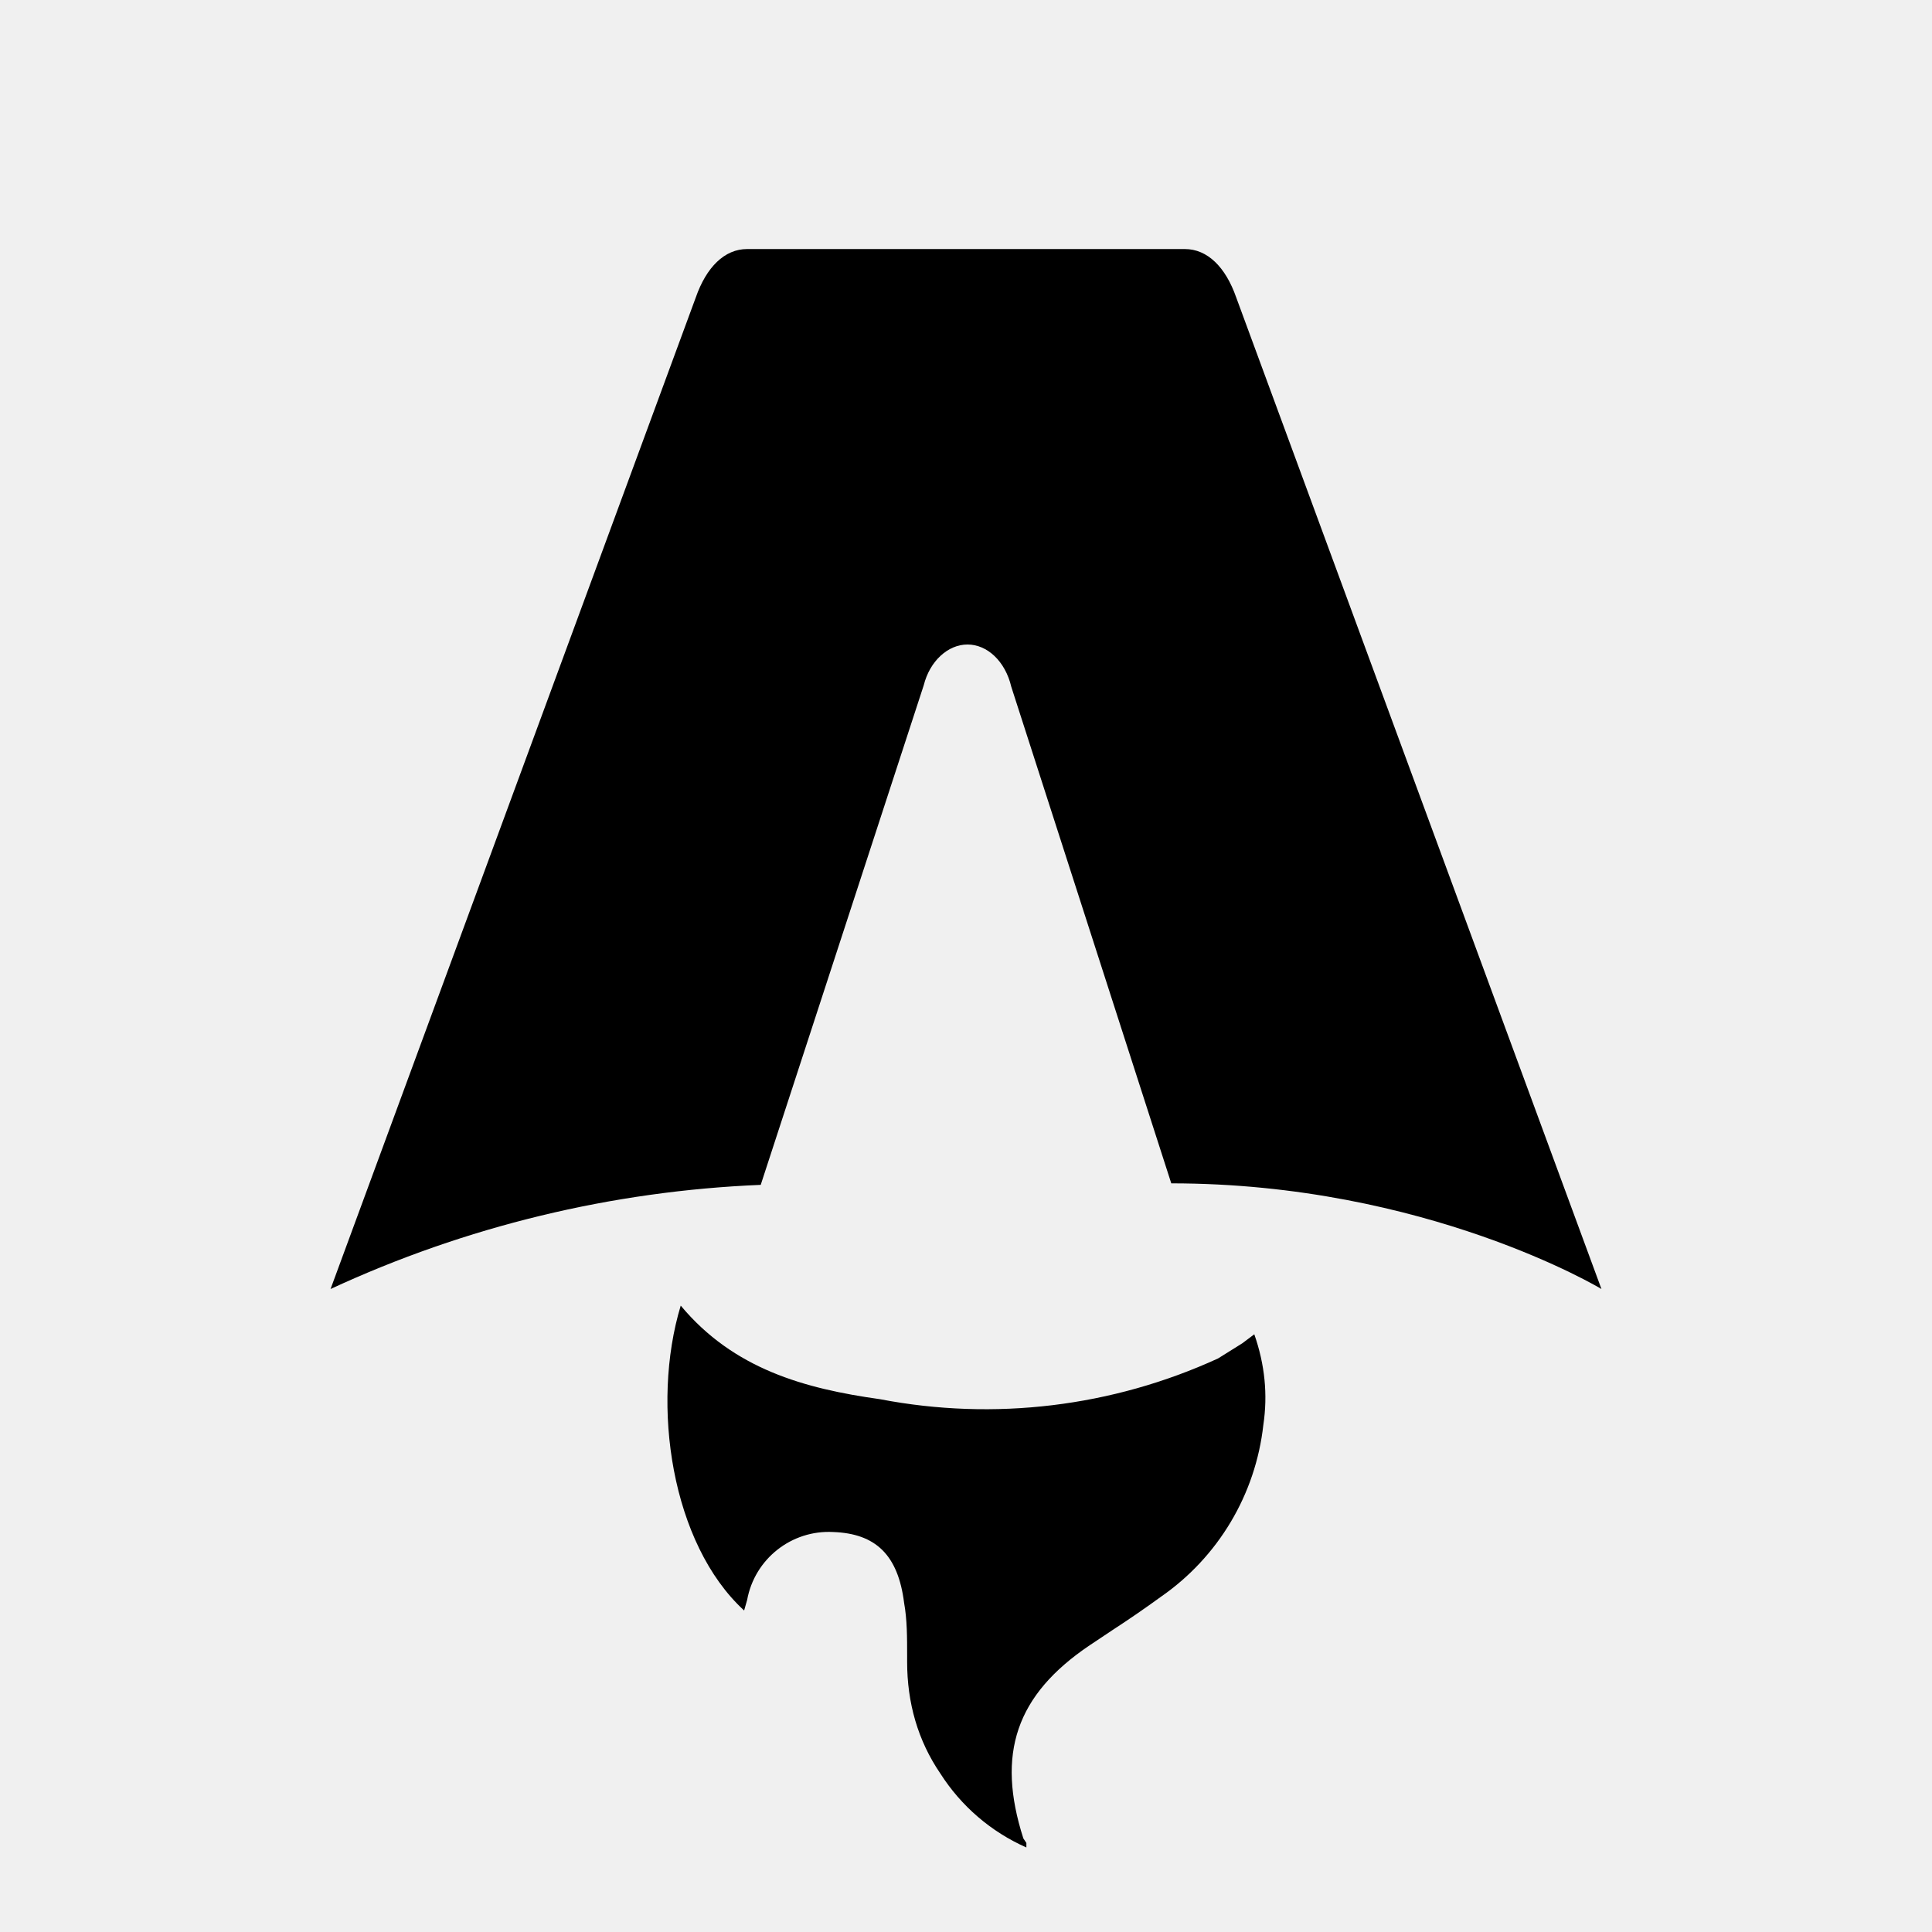
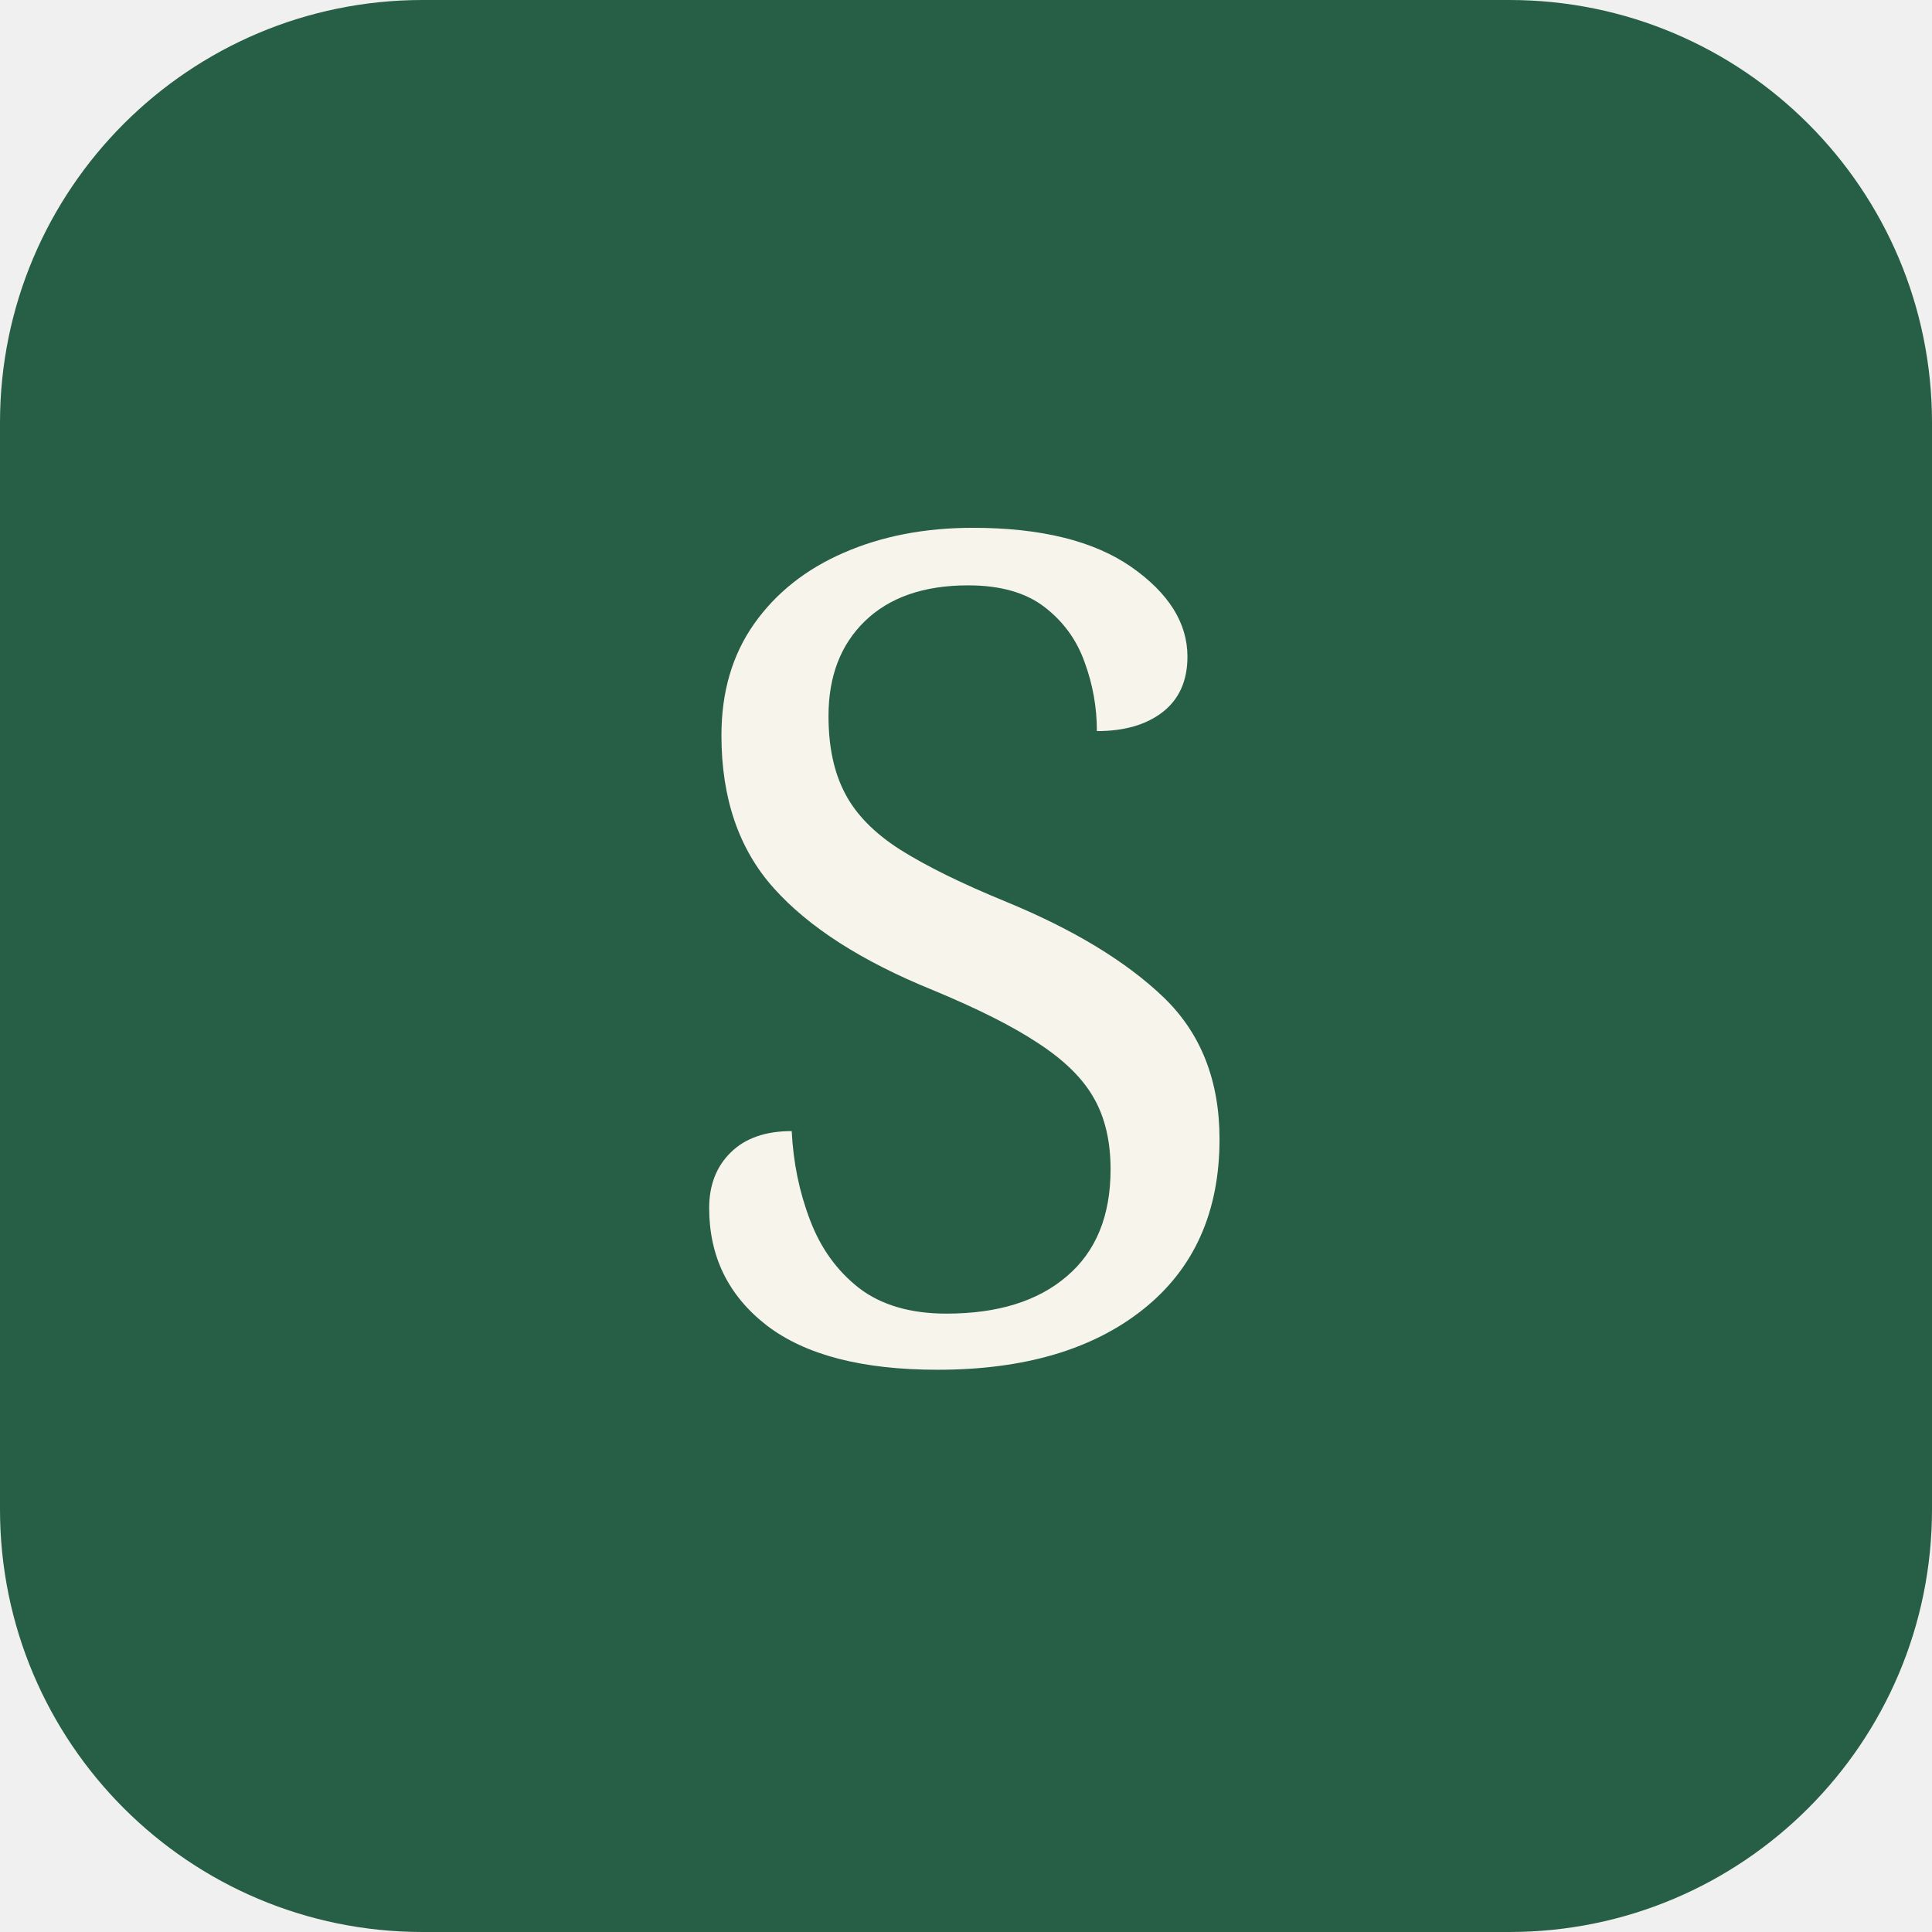
- <svg xmlns="http://www.w3.org/2000/svg" fill="none" viewBox="0 0 128 128">
-   <path d="M50.4 78.5a75.1 75.1 0 0 0-28.5 6.9l24.2-65.7c.7-2 1.9-3.2 3.4-3.2h29c1.5 0 2.7 1.2 3.4 3.2l24.2 65.7s-11.6-7-28.5-7L67 45.5c-.4-1.7-1.6-2.8-2.9-2.8-1.3 0-2.5 1.1-2.9 2.7L50.4 78.5Zm-1.1 28.2Zm-4.2-20.2c-2 6.6-.6 15.8 4.2 20.2a17.5 17.5 0 0 1 .2-.7 5.5 5.5 0 0 1 5.7-4.5c2.8.1 4.3 1.5 4.7 4.7.2 1.1.2 2.3.2 3.5v.4c0 2.7.7 5.2 2.2 7.4a13 13 0 0 0 5.7 4.9v-.3l-.2-.3c-1.8-5.6-.5-9.5 4.4-12.8l1.5-1a73 73 0 0 0 3.2-2.2 16 16 0 0 0 6.8-11.4c.3-2 .1-4-.6-6l-.8.6-1.6 1a37 37 0 0 1-22.4 2.7c-5-.7-9.7-2-13.2-6.2Z" />
-   <style>
-         path { fill: #000; }
-         @media (prefers-color-scheme: dark) {
-             path { fill: #FFF; }
-         }
-     </style>
+ <svg xmlns="http://www.w3.org/2000/svg" viewBox="0 0 64 64">
+   <rect width="64" height="64" rx="14" fill="#275e46" />
+   <text x="32" y="45" font-family="Georgia, 'Songti SC', serif" font-size="38" fill="#f7f4ec" text-anchor="middle">S</text>
</svg>
